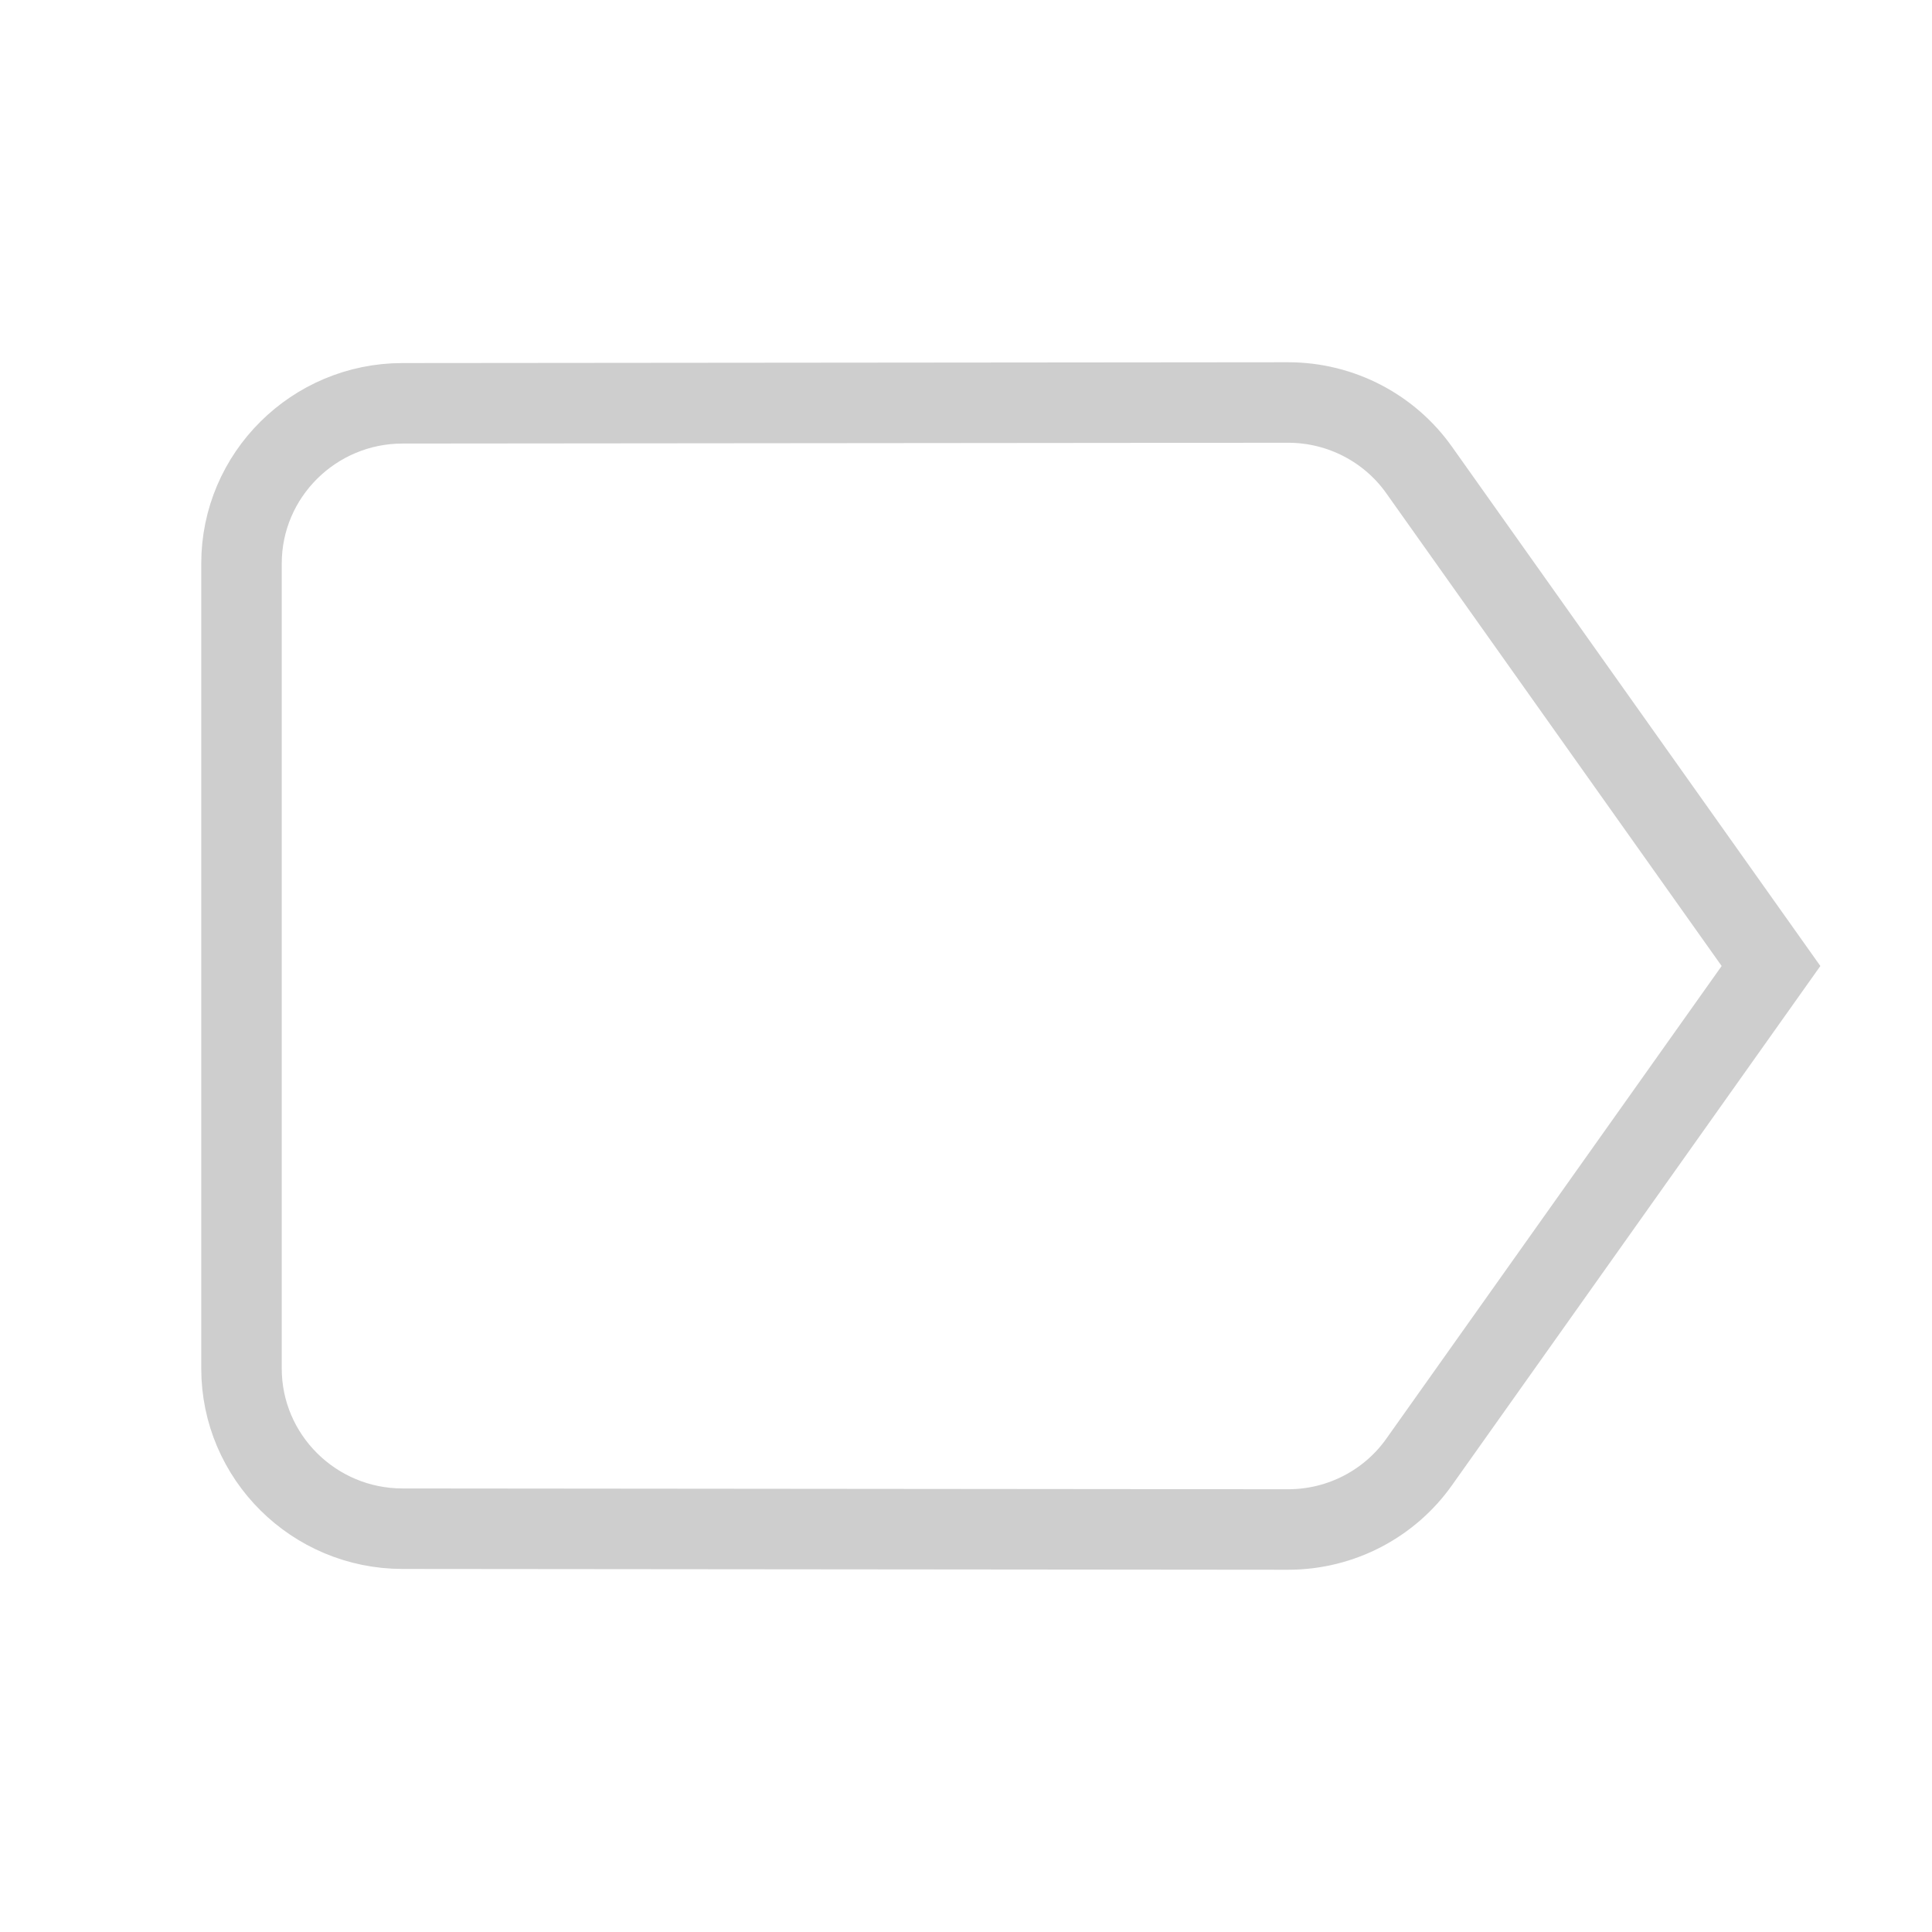
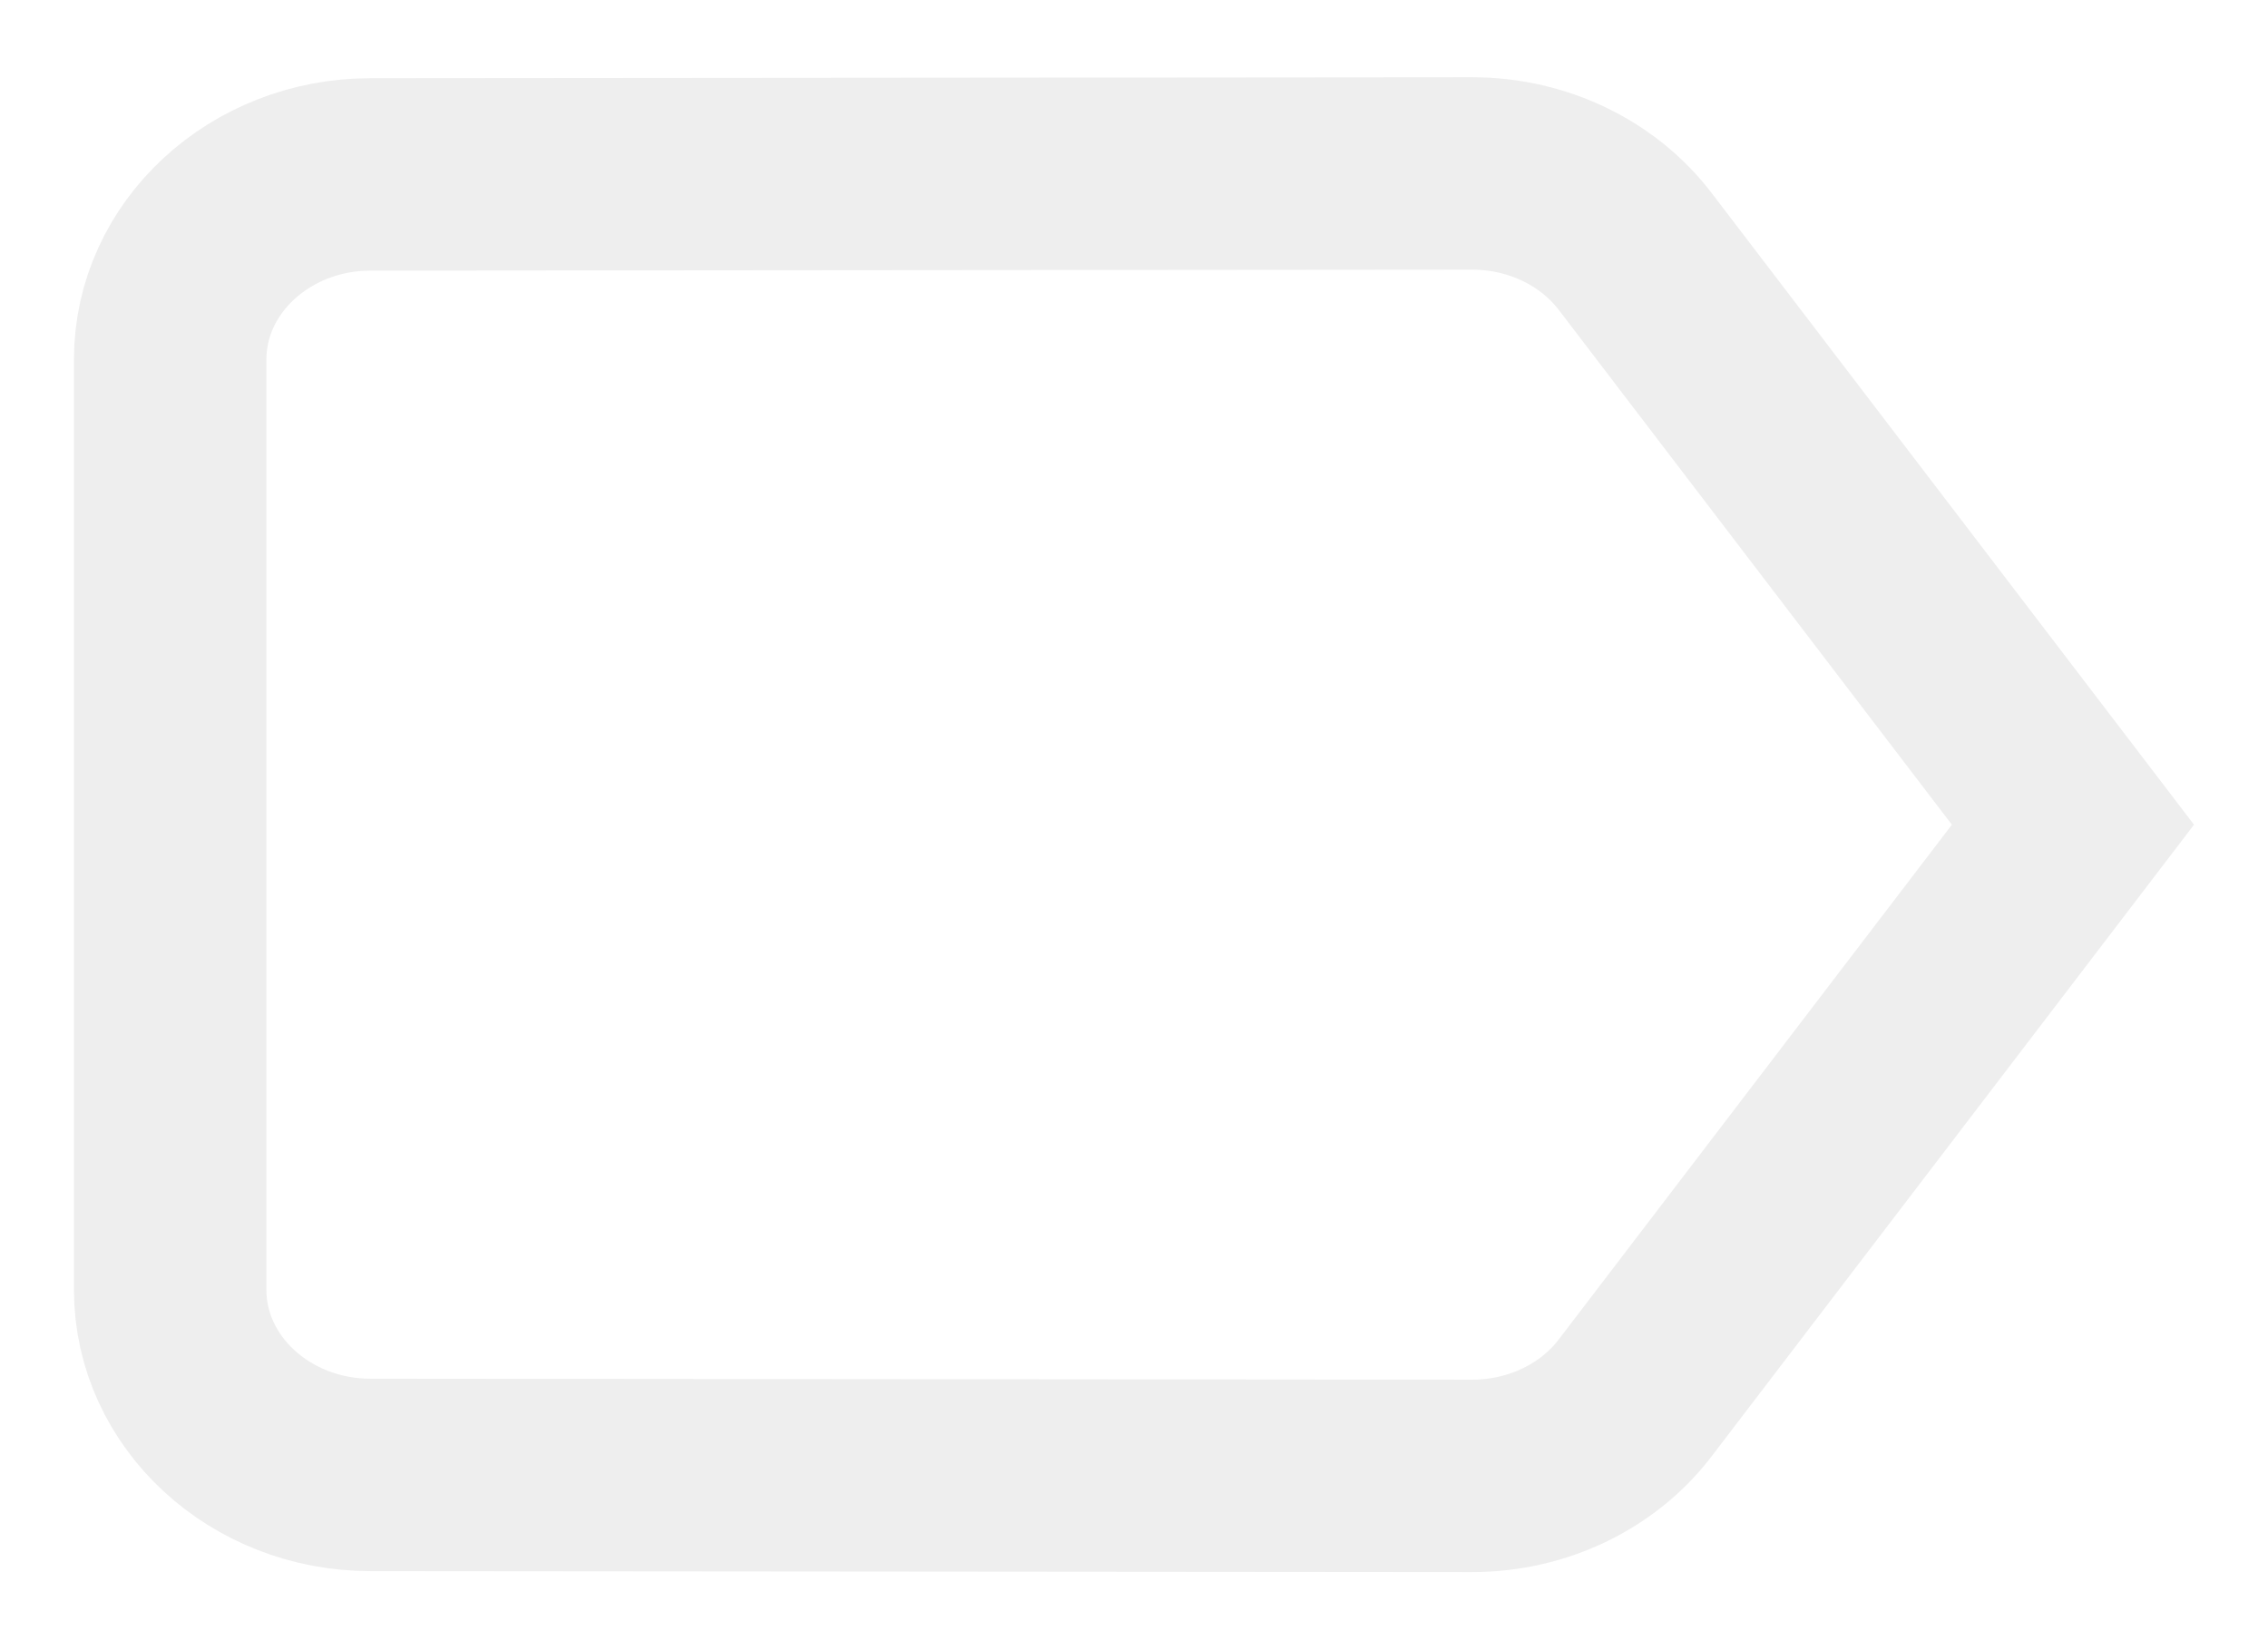
- <svg xmlns="http://www.w3.org/2000/svg" width="28" height="28" viewBox="0 0 24 24">
+ <svg xmlns="http://www.w3.org/2000/svg" width="22" height="16" viewBox="0 0 24 24">
  <path d="M0 0h24v24H0z" fill="none" />
-   <path d="M17.63 5.84C17.27 5.33 16.67 5 16 5L5 5.01C3.9 5.01 3 5.9 3 7v10c0 1.1.9 1.99 2 1.99L16 19c.67 0 1.27-.33 1.63-.84L22 12l-4.37-6.16z" style="fill:none;stroke:#cecece;stroke-width:1" />
+   <path d="m 19.294,3.661 c -0.525,-0.69 -1.399,-1.137 -2.375,-1.137 l -16.029,0.014 c -1.603,0 -2.914,1.205 -2.914,2.694 v 13.537 c 0,1.489 1.311,2.694 2.914,2.694 l 16.029,0.014 c 0.976,0 1.851,-0.447 2.375,-1.137 l 6.368,-8.339 z" style="fill:none;stroke:#eeeeee;stroke-width:2.8" />
</svg>
